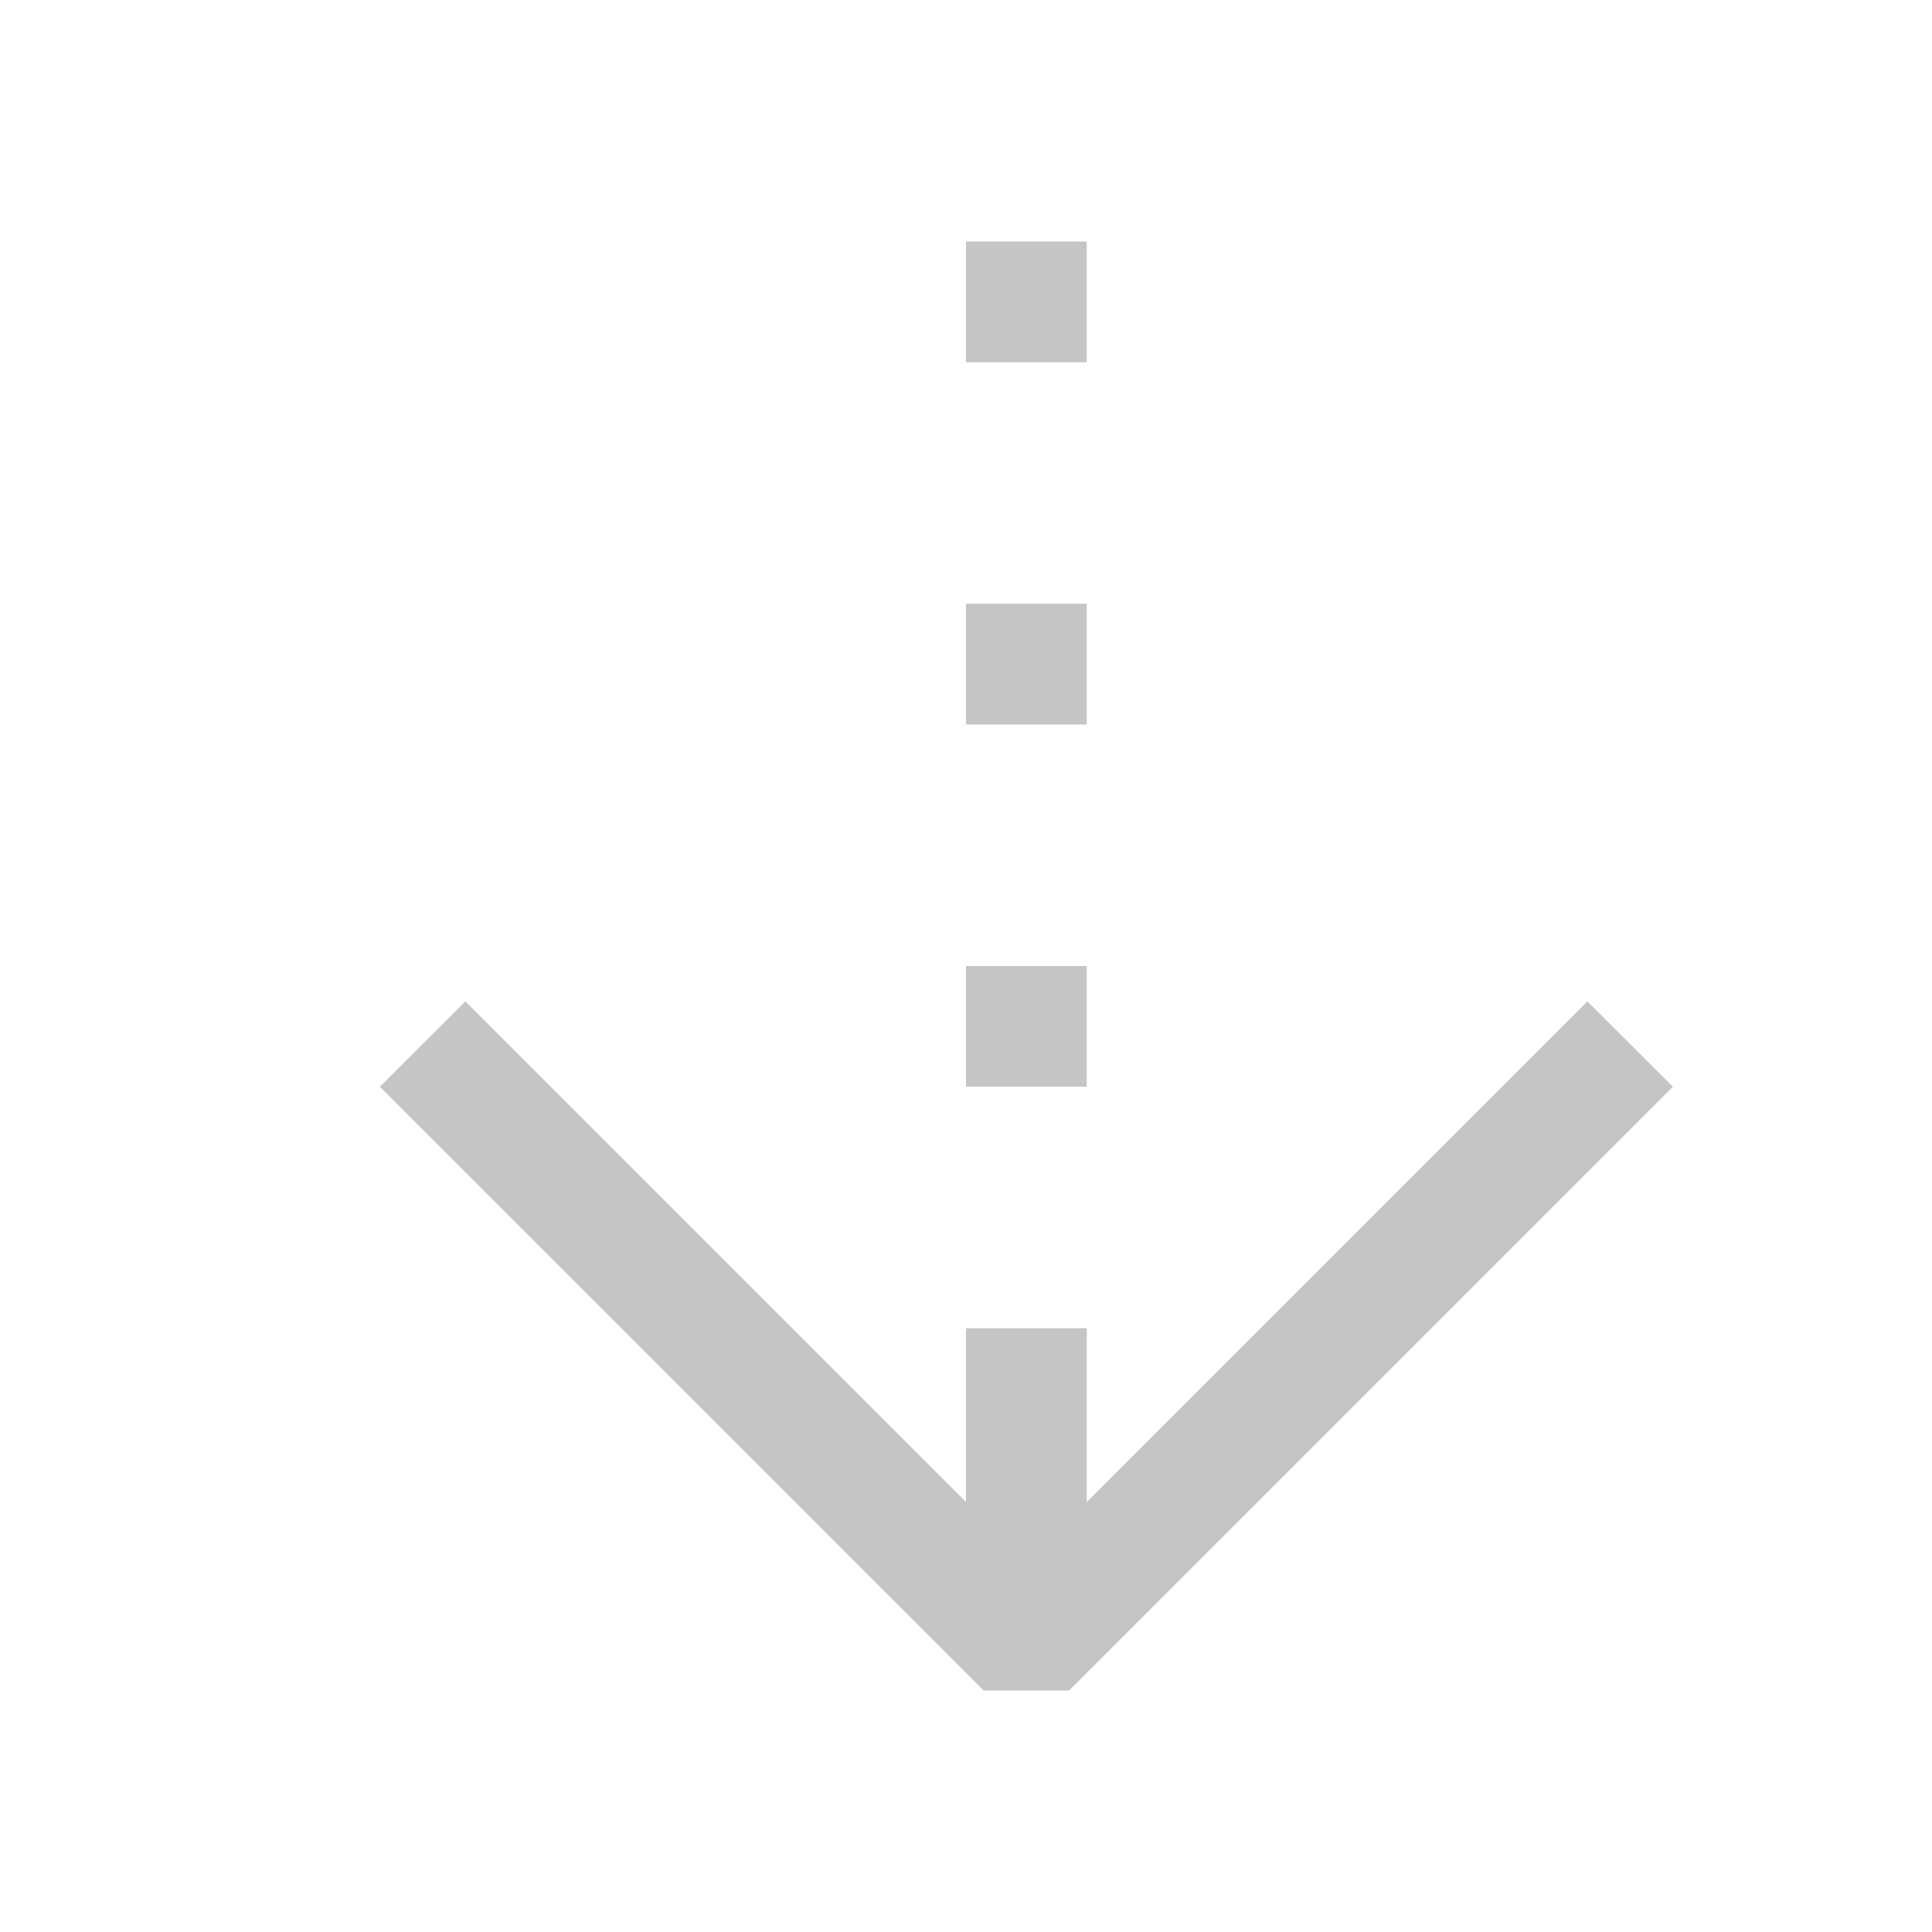
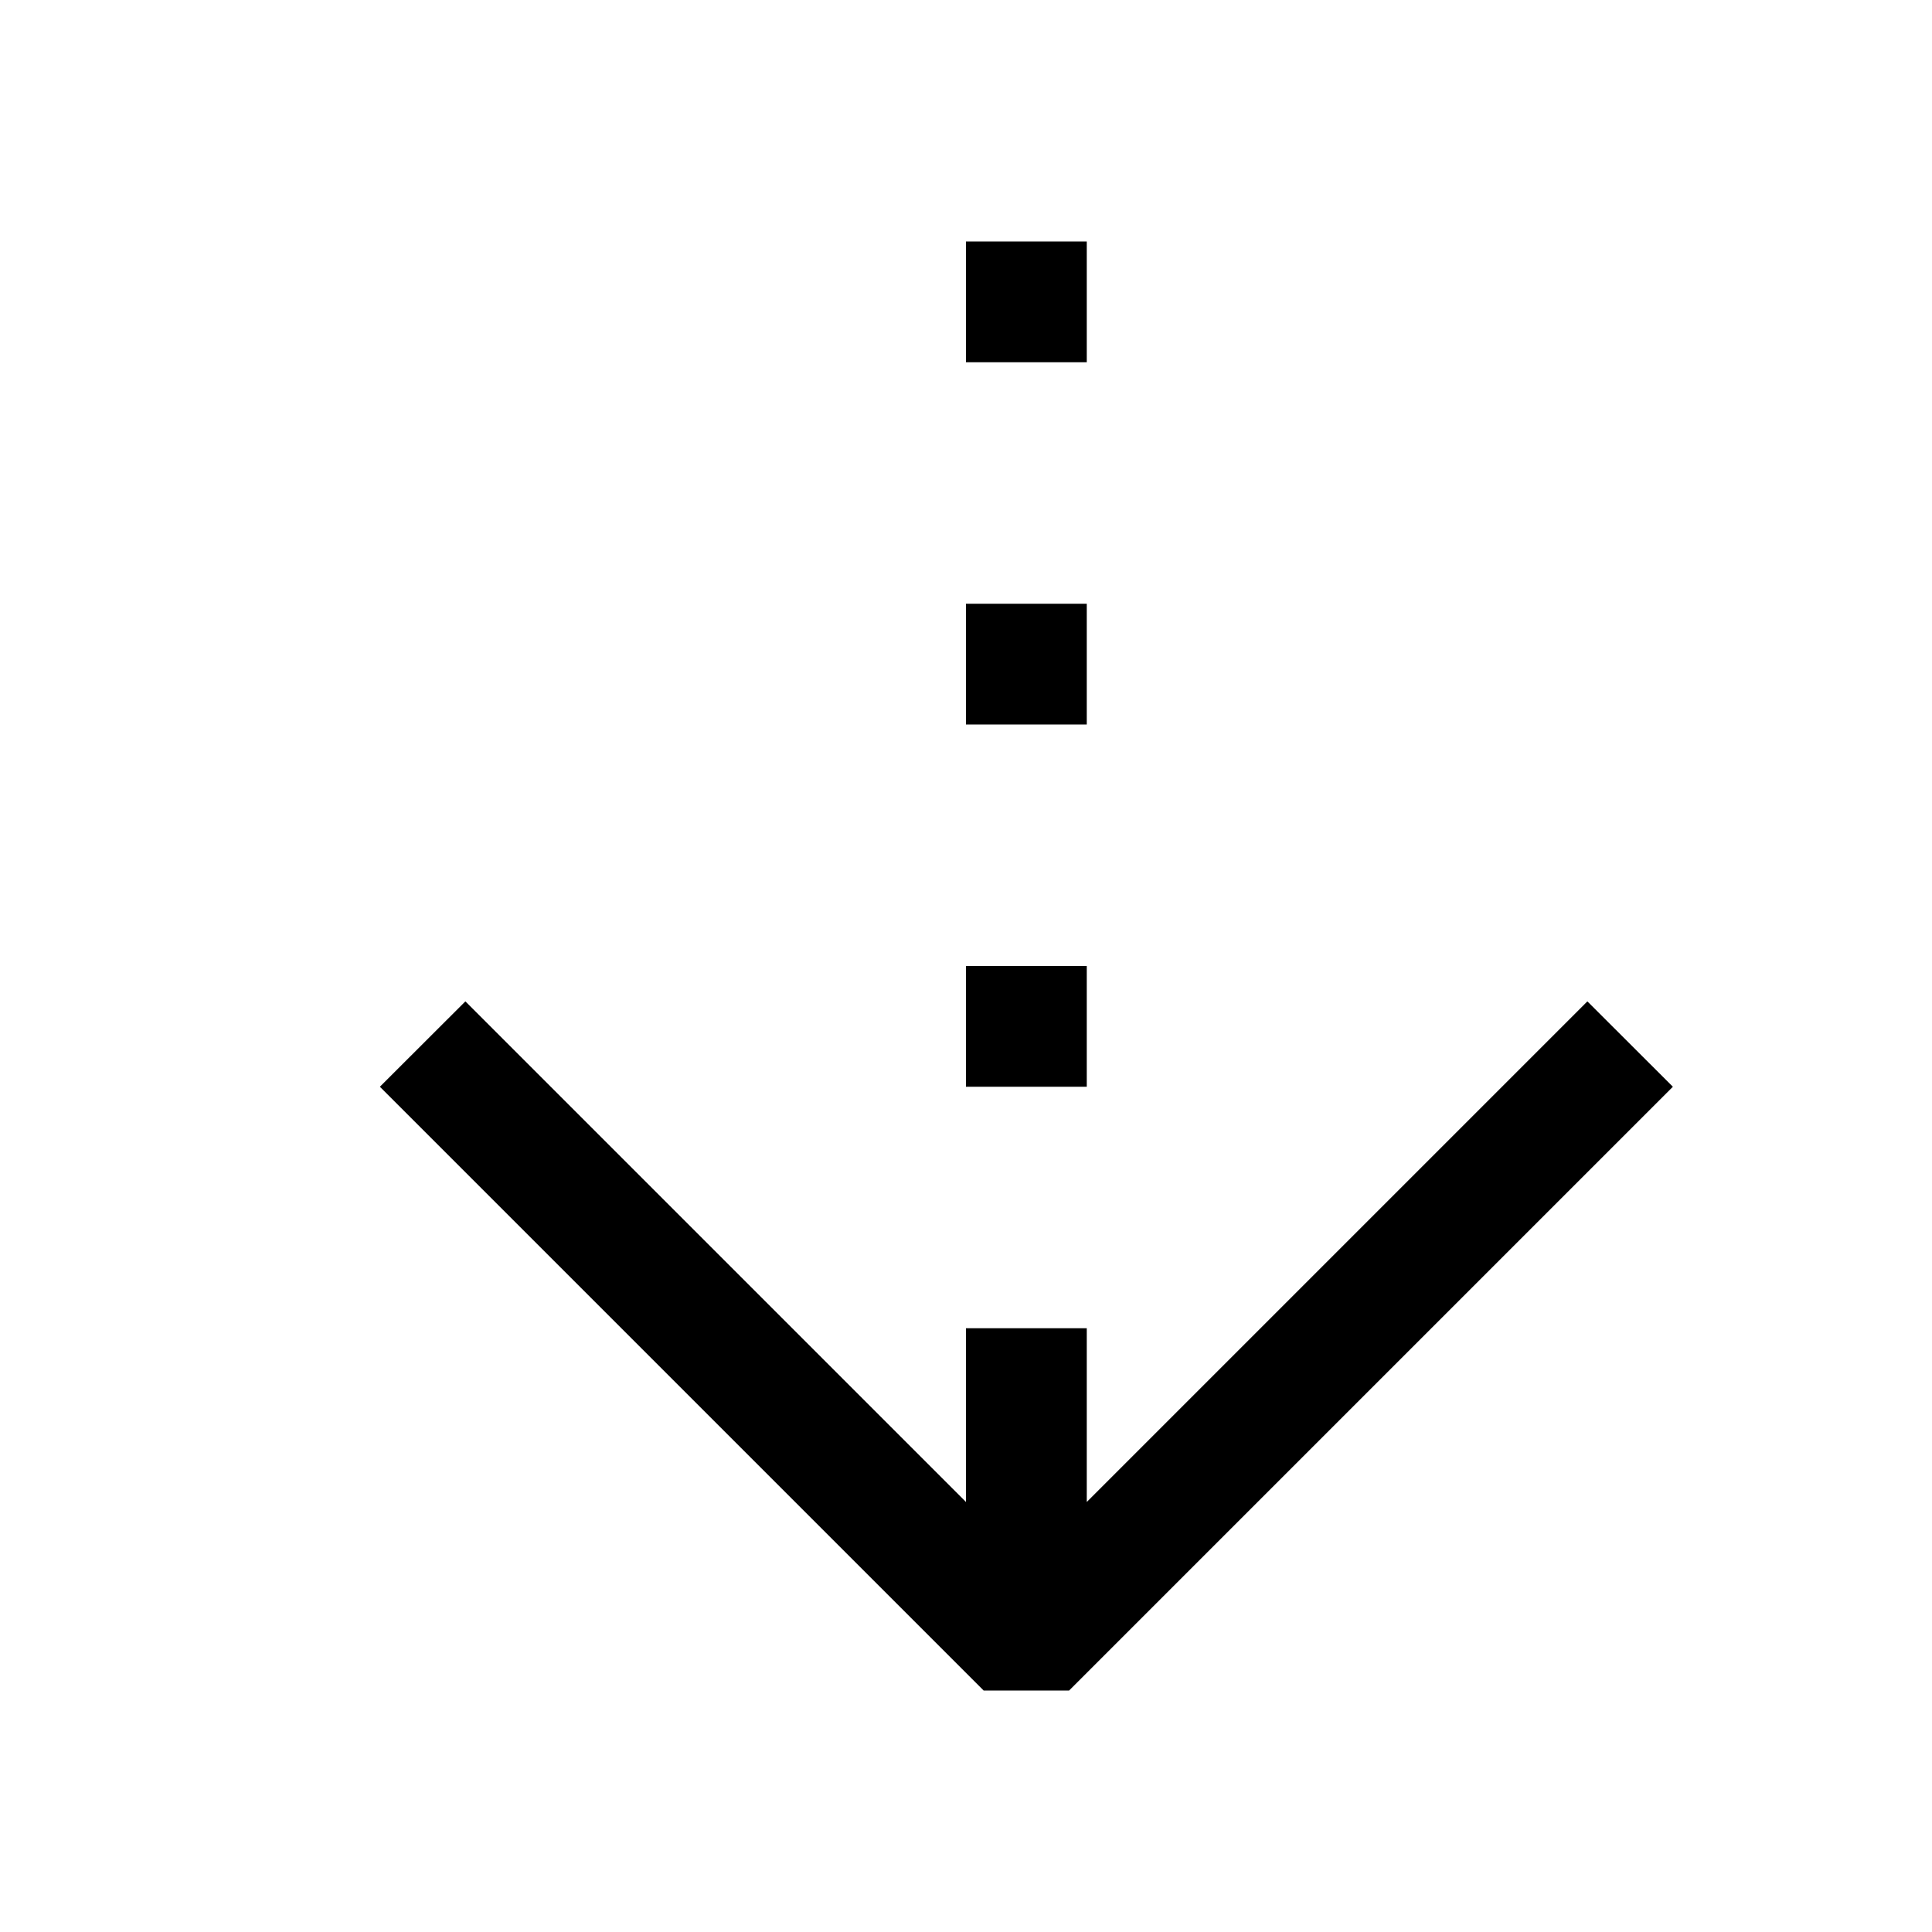
- <svg xmlns="http://www.w3.org/2000/svg" width="16" height="16" viewBox="0 0 16 16" fill="none">
-   <path d="M9 2H8V3H9V2Z" fill="#C5C5C5" />
-   <path d="M8.146 14L3.146 9L3.854 8.293L8 12.439L8 11L9 11L9 12.439L13.146 8.293L13.854 9L8.854 14H8.146Z" fill="#C5C5C5" />
-   <path d="M8 5H9V6H8V5Z" fill="#C5C5C5" />
-   <path d="M9 8H8V9H9V8Z" fill="#C5C5C5" />
+ <svg xmlns="http://www.w3.org/2000/svg" width="16" height="16" viewBox="0 0 16 16" fill="currentColor">
+   <path d="M9 2H8V3H9V2Z" />
+   <path d="M8.146 14L3.146 9L3.854 8.293L8 12.439L8 11L9 11L9 12.439L13.146 8.293L13.854 9L8.854 14H8.146Z" />
+   <path d="M8 5H9V6H8V5Z" />
+   <path d="M9 8H8V9H9V8Z" />
</svg>
